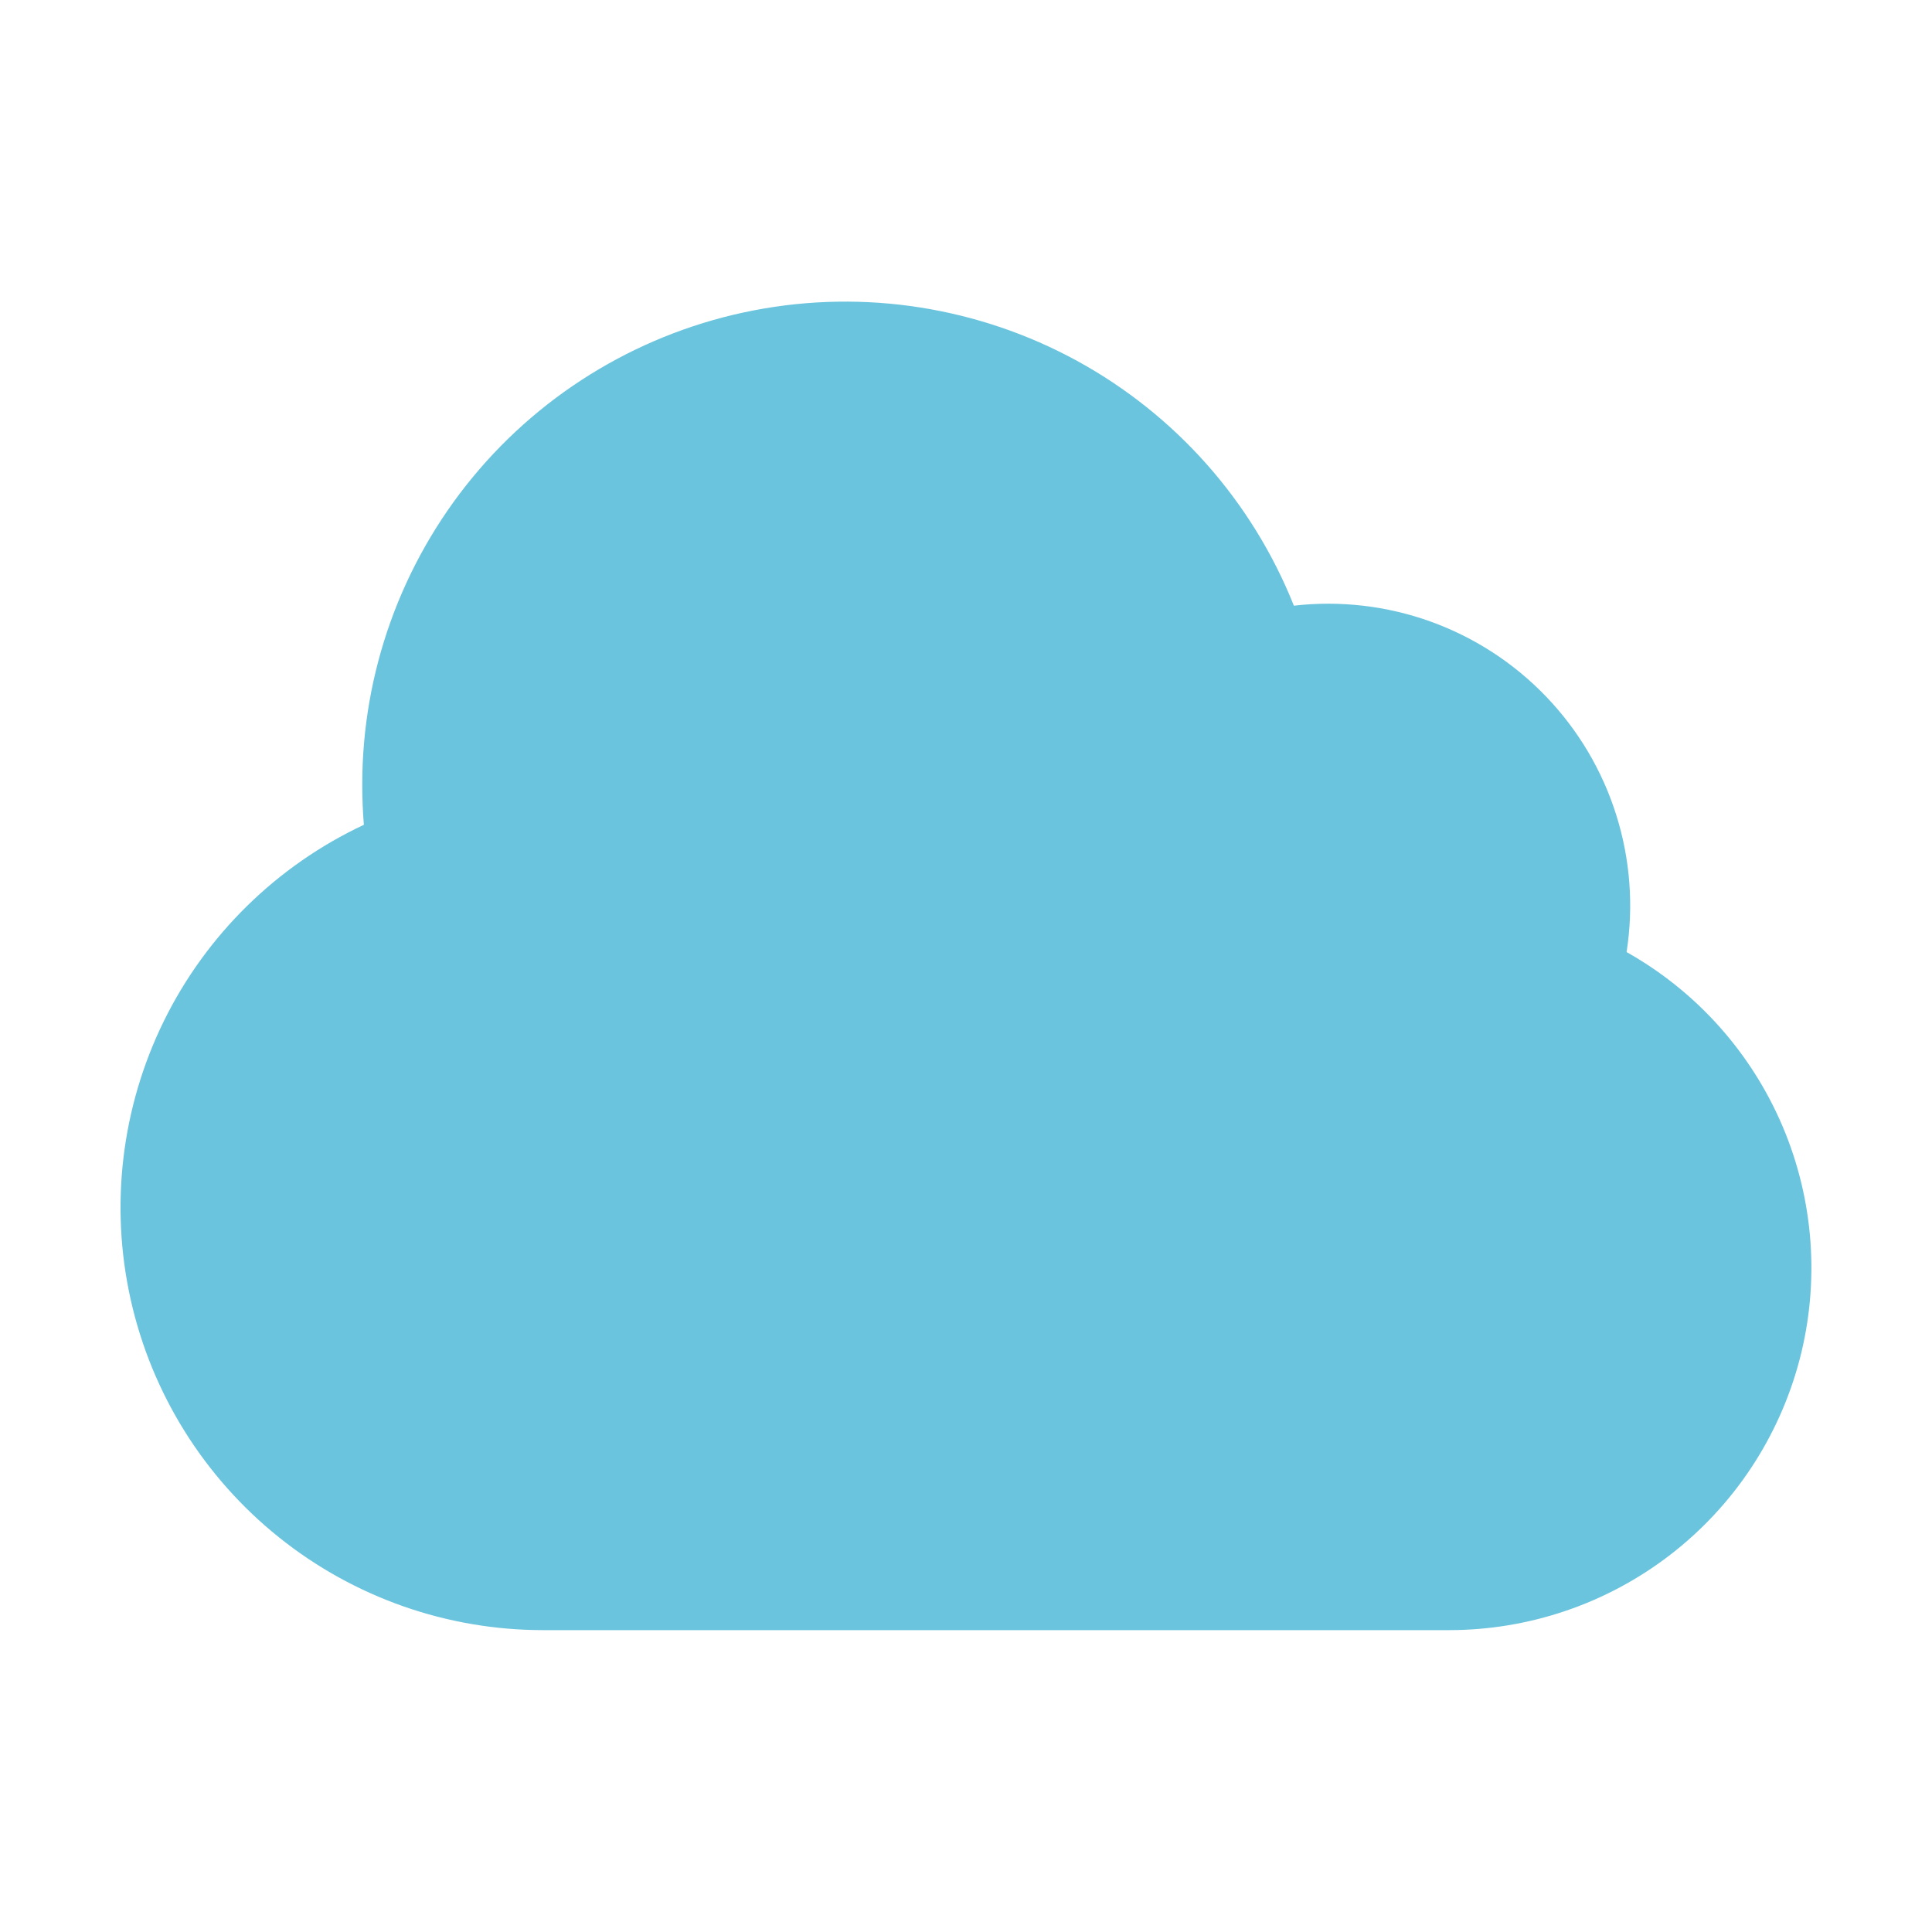
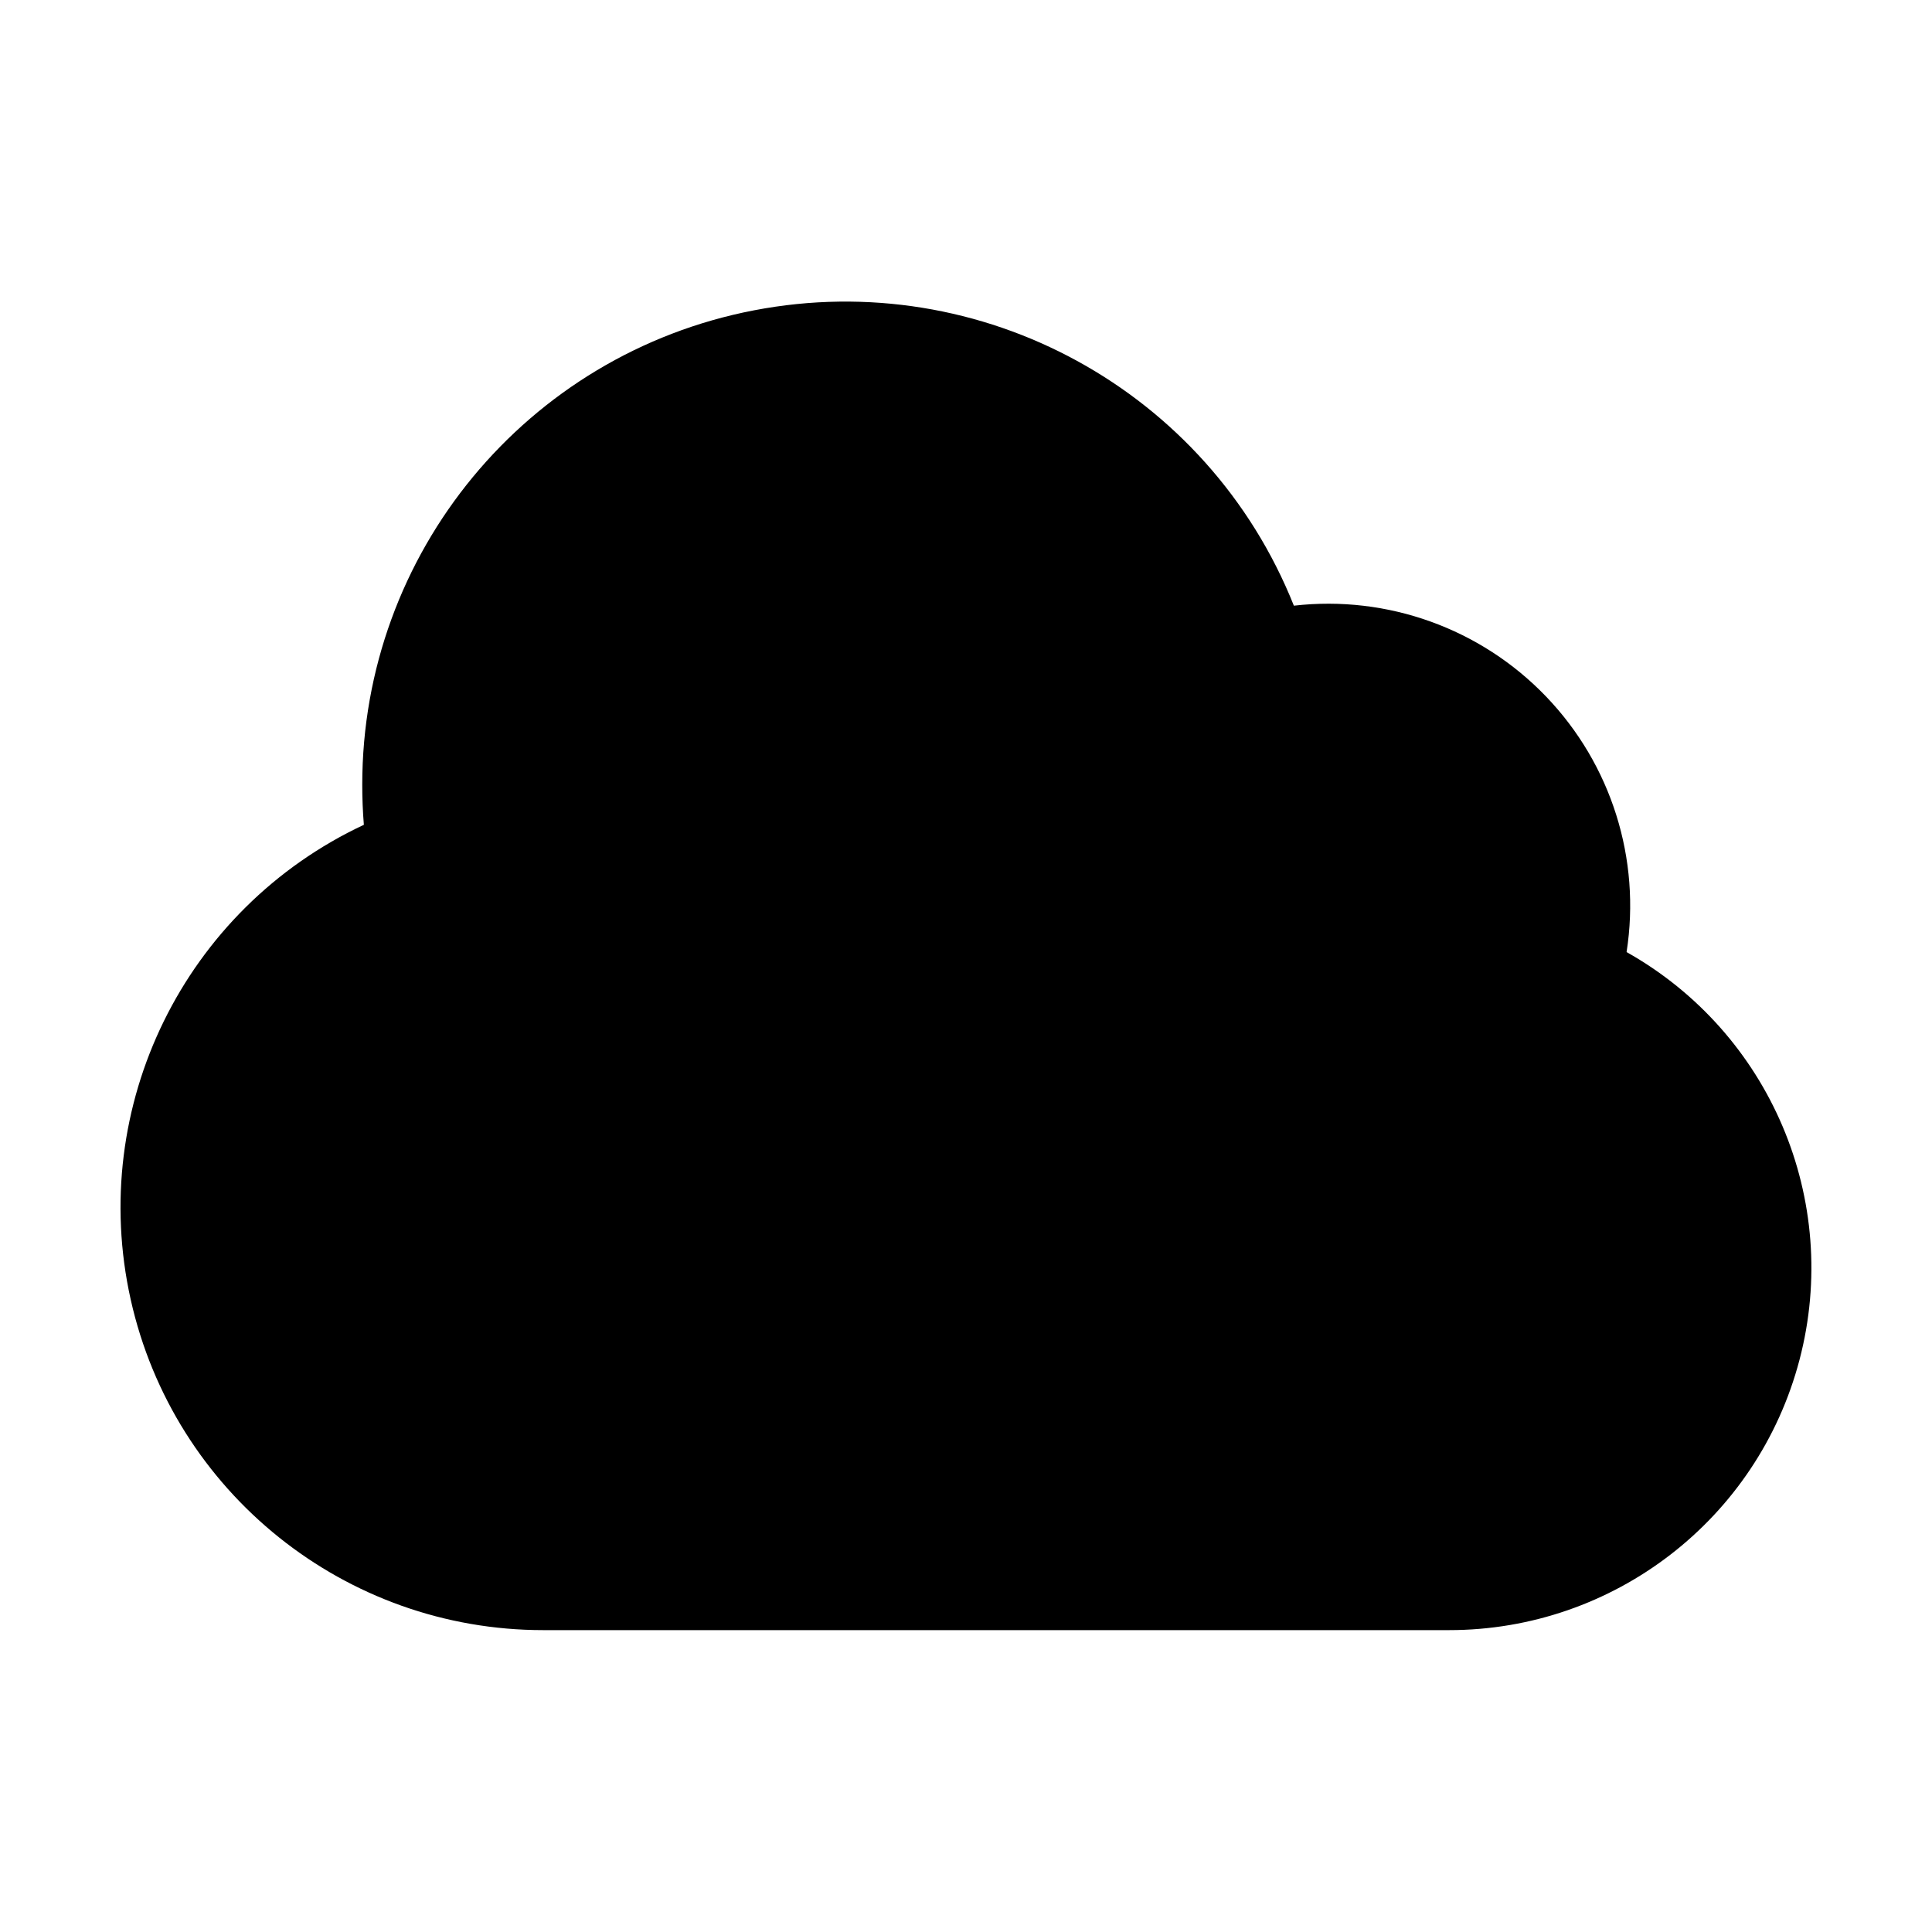
- <svg xmlns="http://www.w3.org/2000/svg" width="24" height="24" viewBox="0 0 24 24" fill="none">
-   <path fill-rule="evenodd" clip-rule="evenodd" d="M4.5 9.75C4.499 8.355 4.985 7.003 5.873 5.927C6.761 4.851 7.997 4.119 9.367 3.855C10.737 3.591 12.156 3.814 13.38 4.483C14.604 5.153 15.556 6.228 16.073 7.524C16.647 7.458 17.228 7.526 17.771 7.721C18.314 7.917 18.805 8.235 19.205 8.652C19.605 9.068 19.904 9.572 20.077 10.122C20.251 10.673 20.295 11.256 20.206 11.827C21.074 12.315 21.755 13.076 22.144 13.992C22.533 14.908 22.607 15.927 22.355 16.89C22.102 17.853 21.538 18.705 20.75 19.313C19.962 19.921 18.995 20.25 18 20.25H6.75C5.556 20.251 4.397 19.844 3.465 19.097C2.533 18.35 1.883 17.308 1.623 16.142C1.363 14.976 1.509 13.757 2.035 12.685C2.562 11.613 3.439 10.753 4.52 10.246C4.507 10.081 4.5 9.916 4.5 9.75Z" fill="#6AC4DD" />
+ <svg xmlns="http://www.w3.org/2000/svg" viewBox="0 0 24 24" fill="currentColor" class="w-6 h-6">
+   <path fill-rule="evenodd" d="M4.5 9.75a6 6 0 0111.573-2.226 3.75 3.75 0 014.133 4.303A4.5 4.5 0 0118 20.25H6.75a5.25 5.25 0 01-2.23-10.004 6.072 6.072 0 01-.02-.496z" clip-rule="evenodd" />
</svg>
